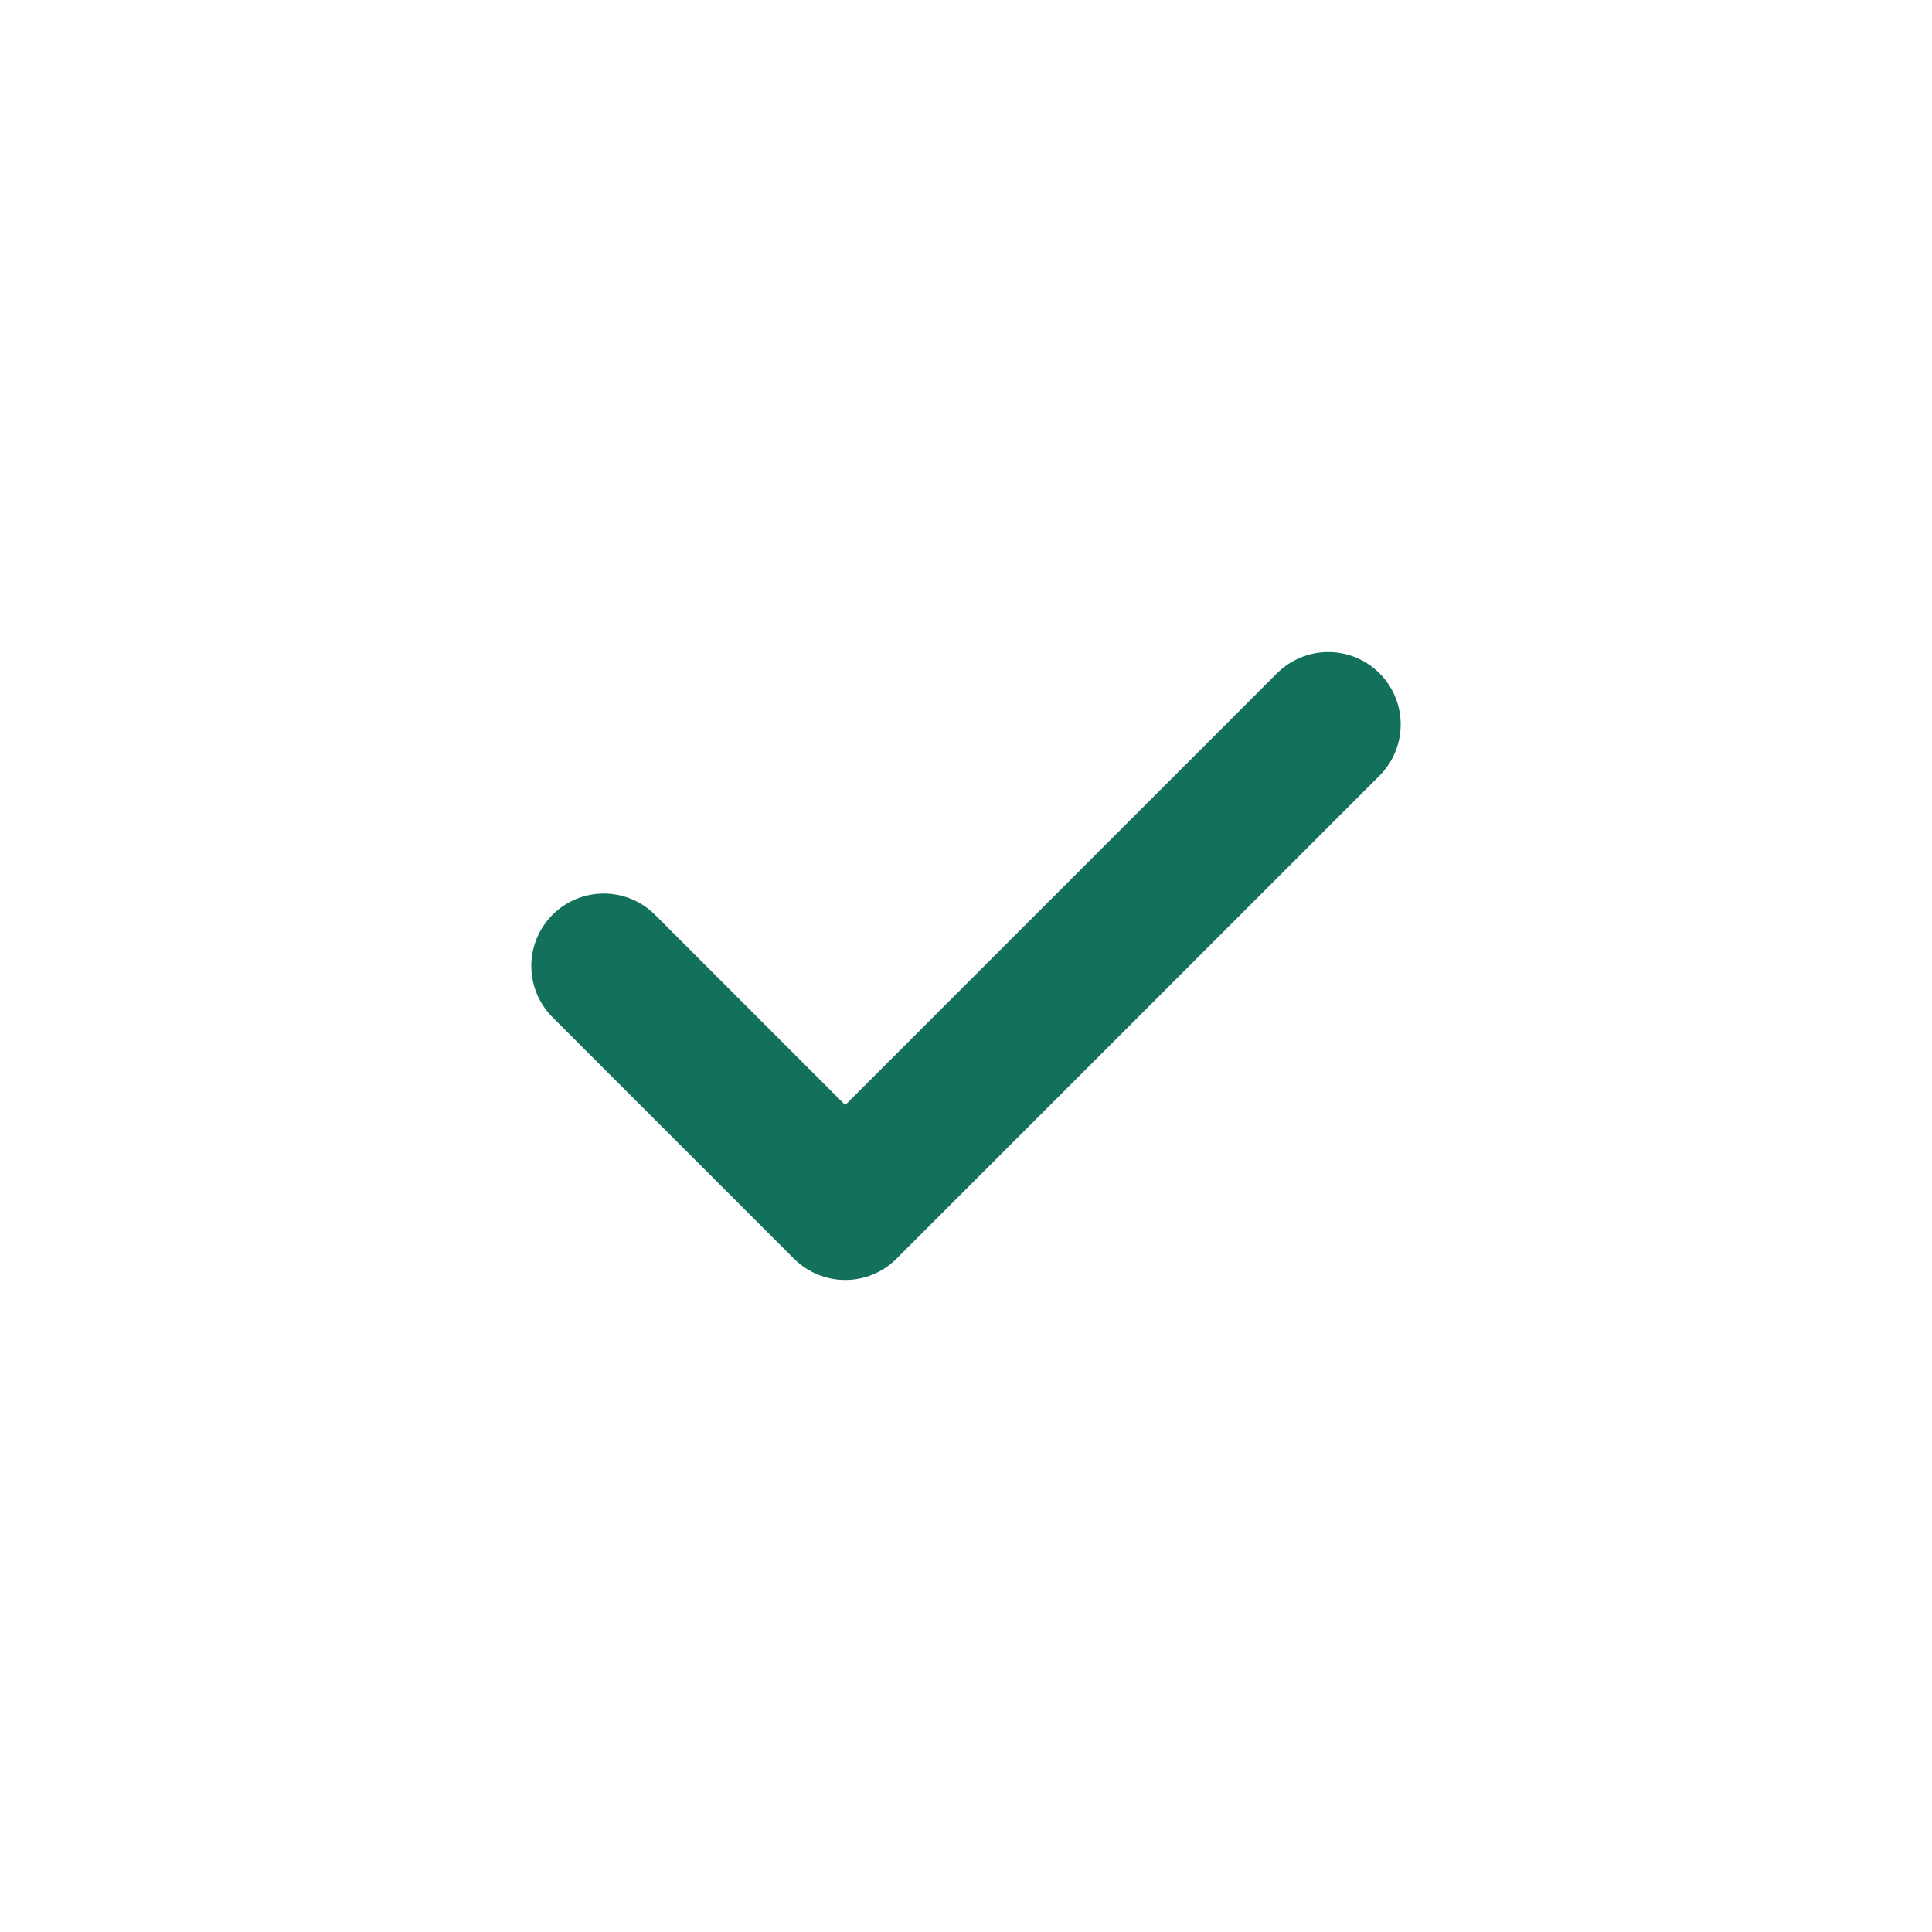
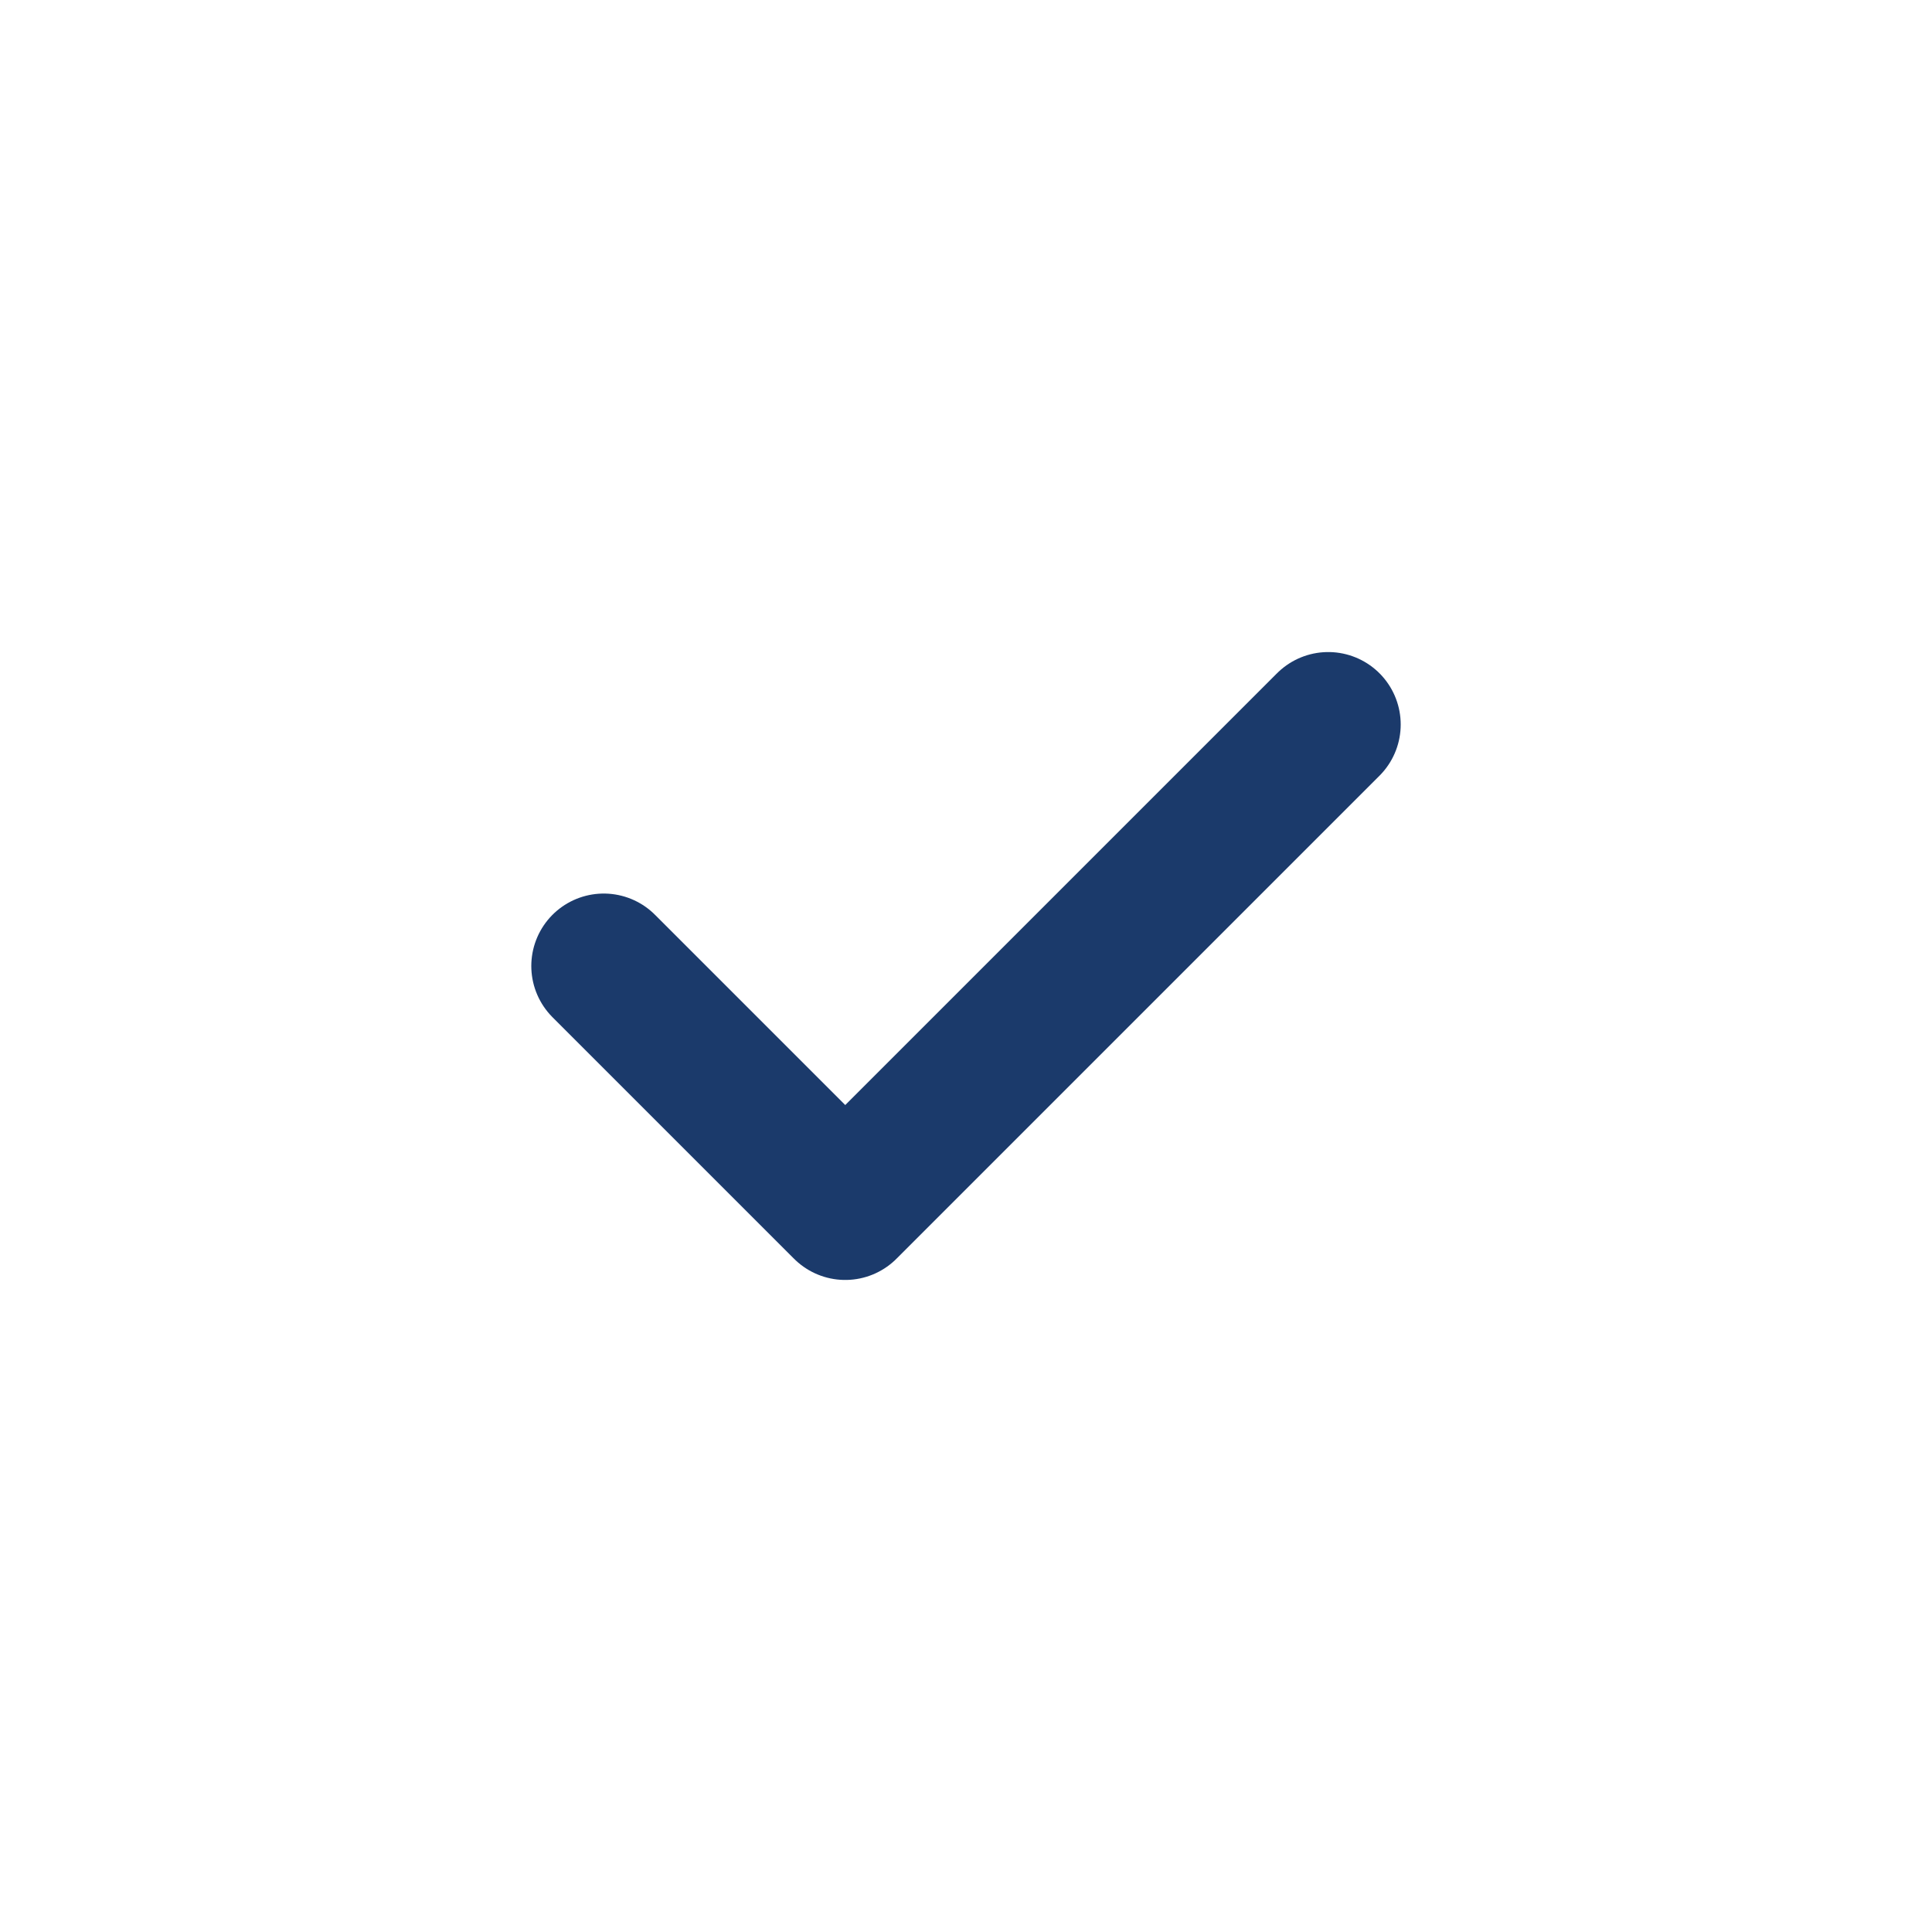
<svg xmlns="http://www.w3.org/2000/svg" width="20" height="20" viewBox="0 0 20 20" fill="none">
  <path d="M0 10C0 4.477 4.477 0 10 0C15.523 0 20 4.477 20 10C20 15.523 15.523 20 10 20C4.477 20 0 15.523 0 10Z" />
-   <path d="M6.25 10L8.75 12.5L13.75 7.5" stroke="#13715B" stroke-width="1.5" stroke-linecap="round" stroke-linejoin="round" />
+   <path d="M6.25 10L8.75 12.5L13.75 7.5" stroke="#1B3A6B" stroke-width="1.5" stroke-linecap="round" stroke-linejoin="round" />
</svg>
